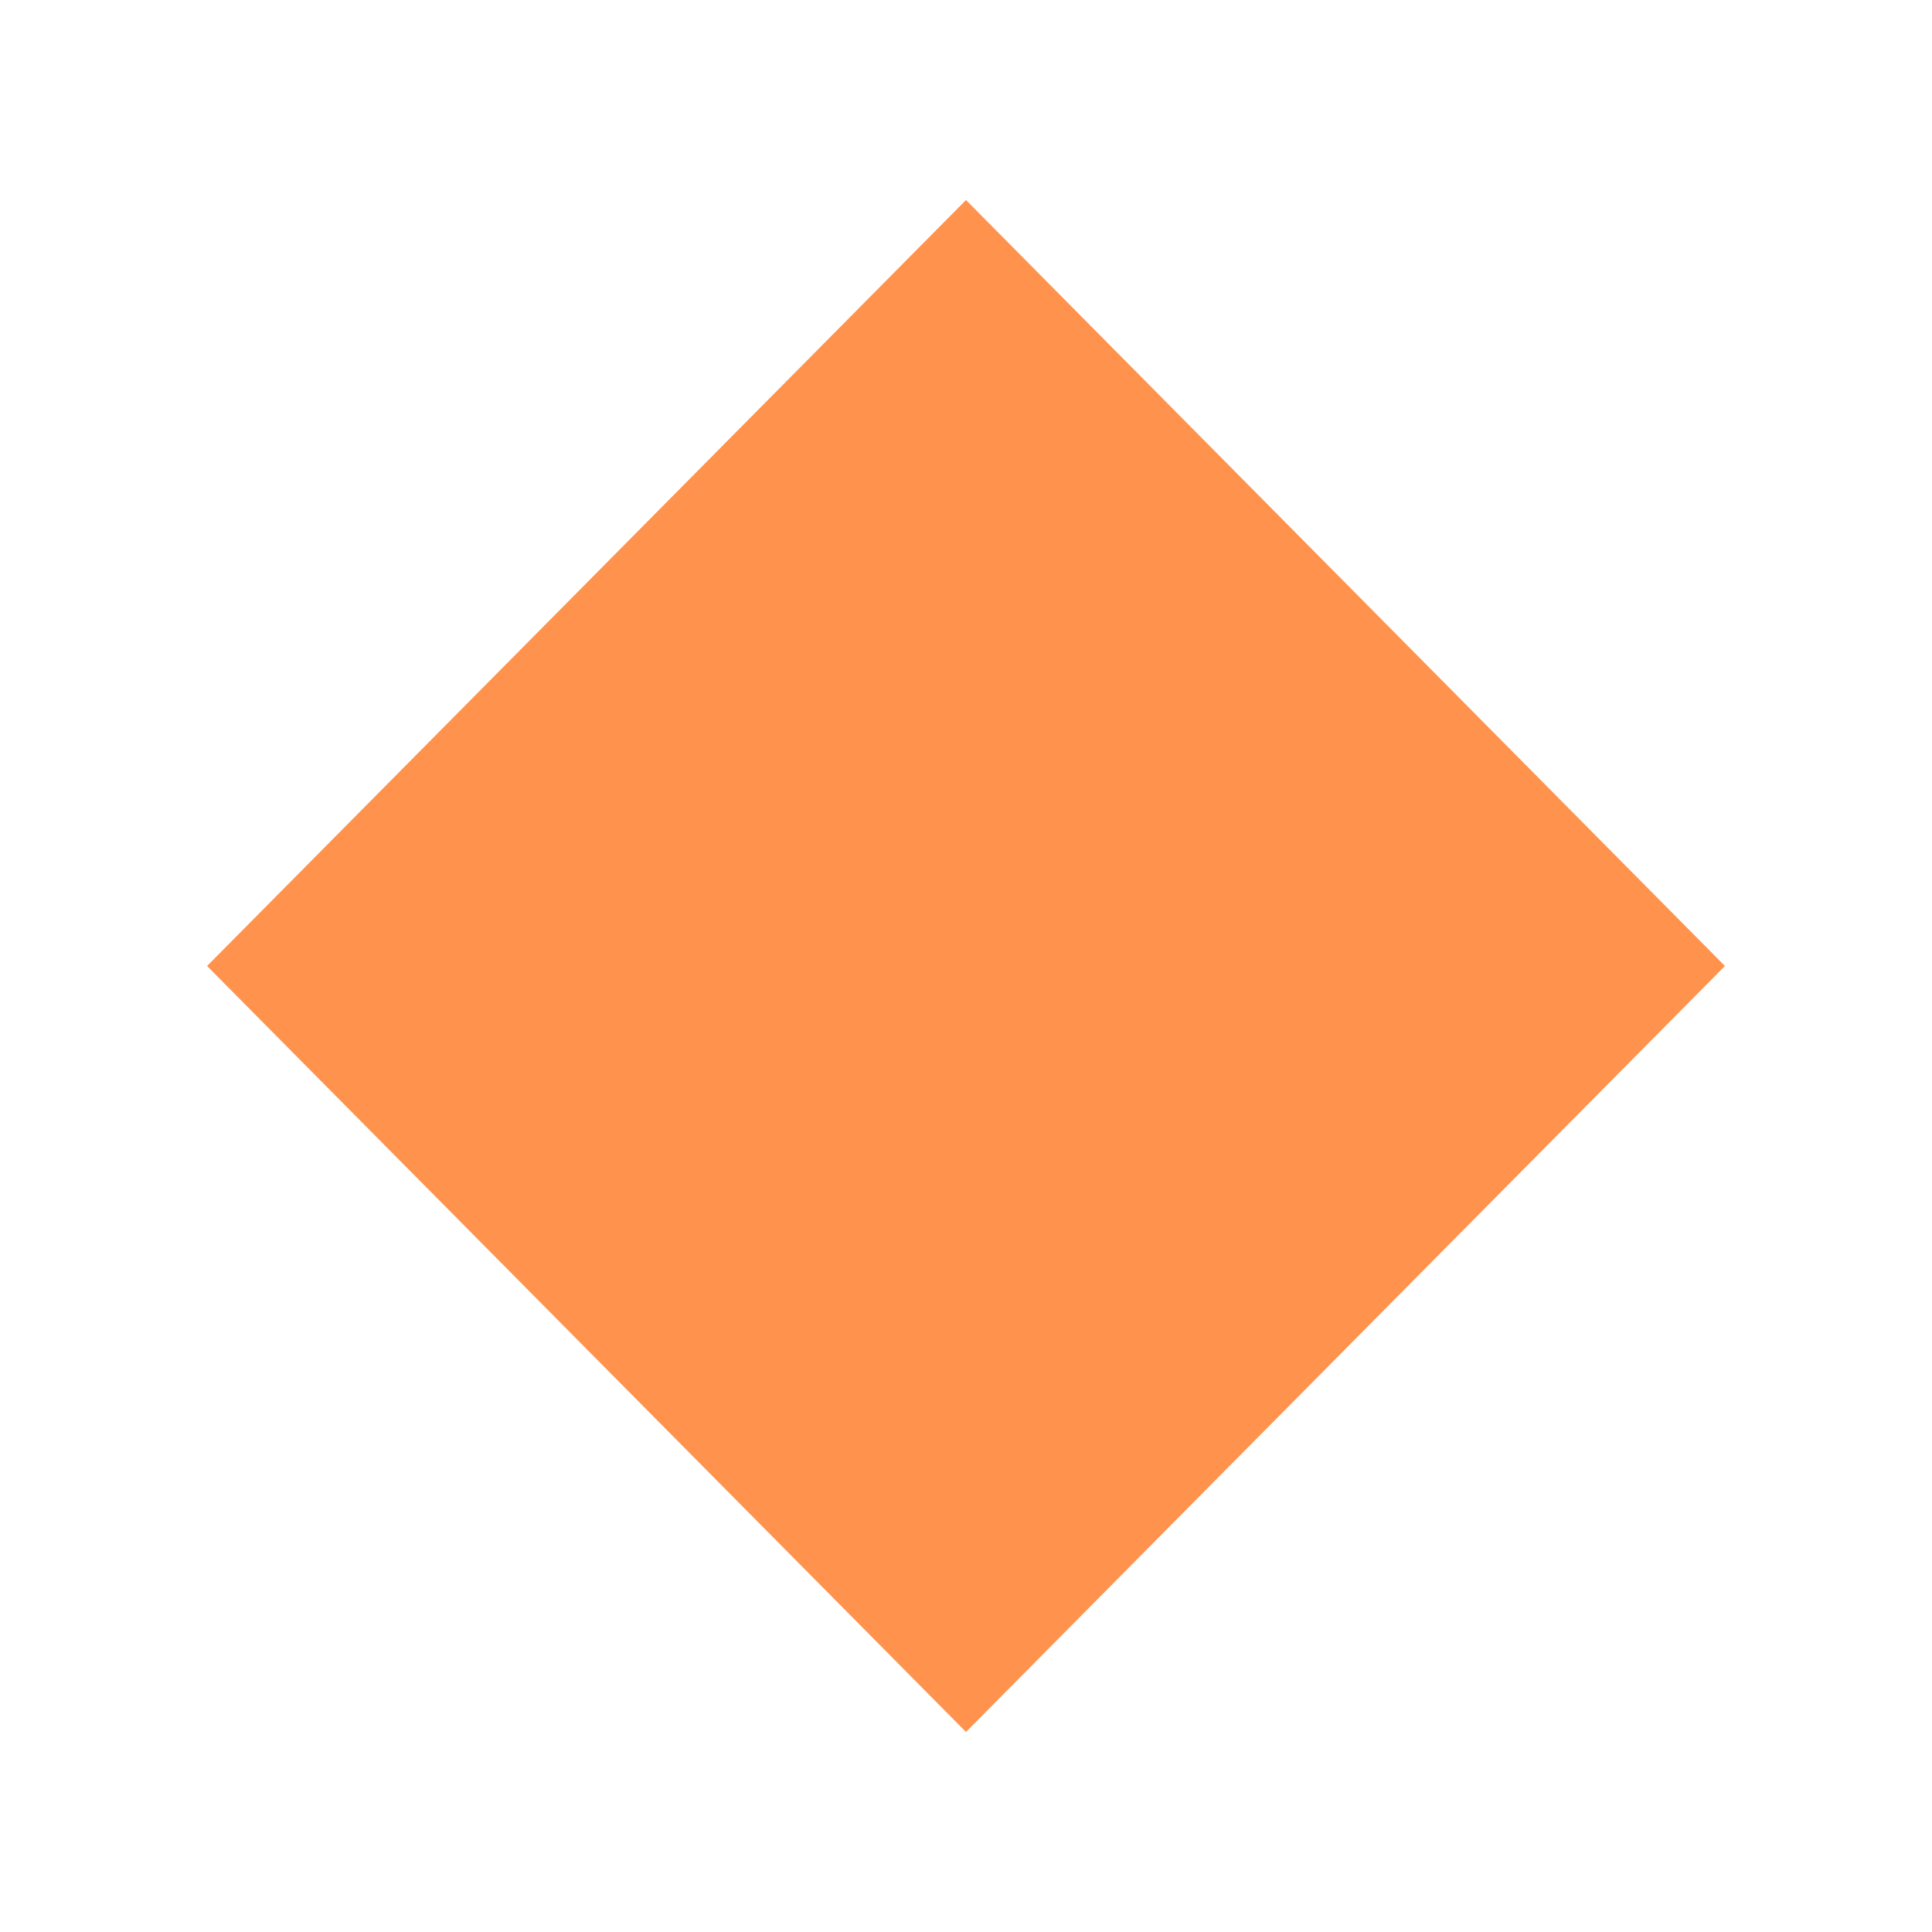
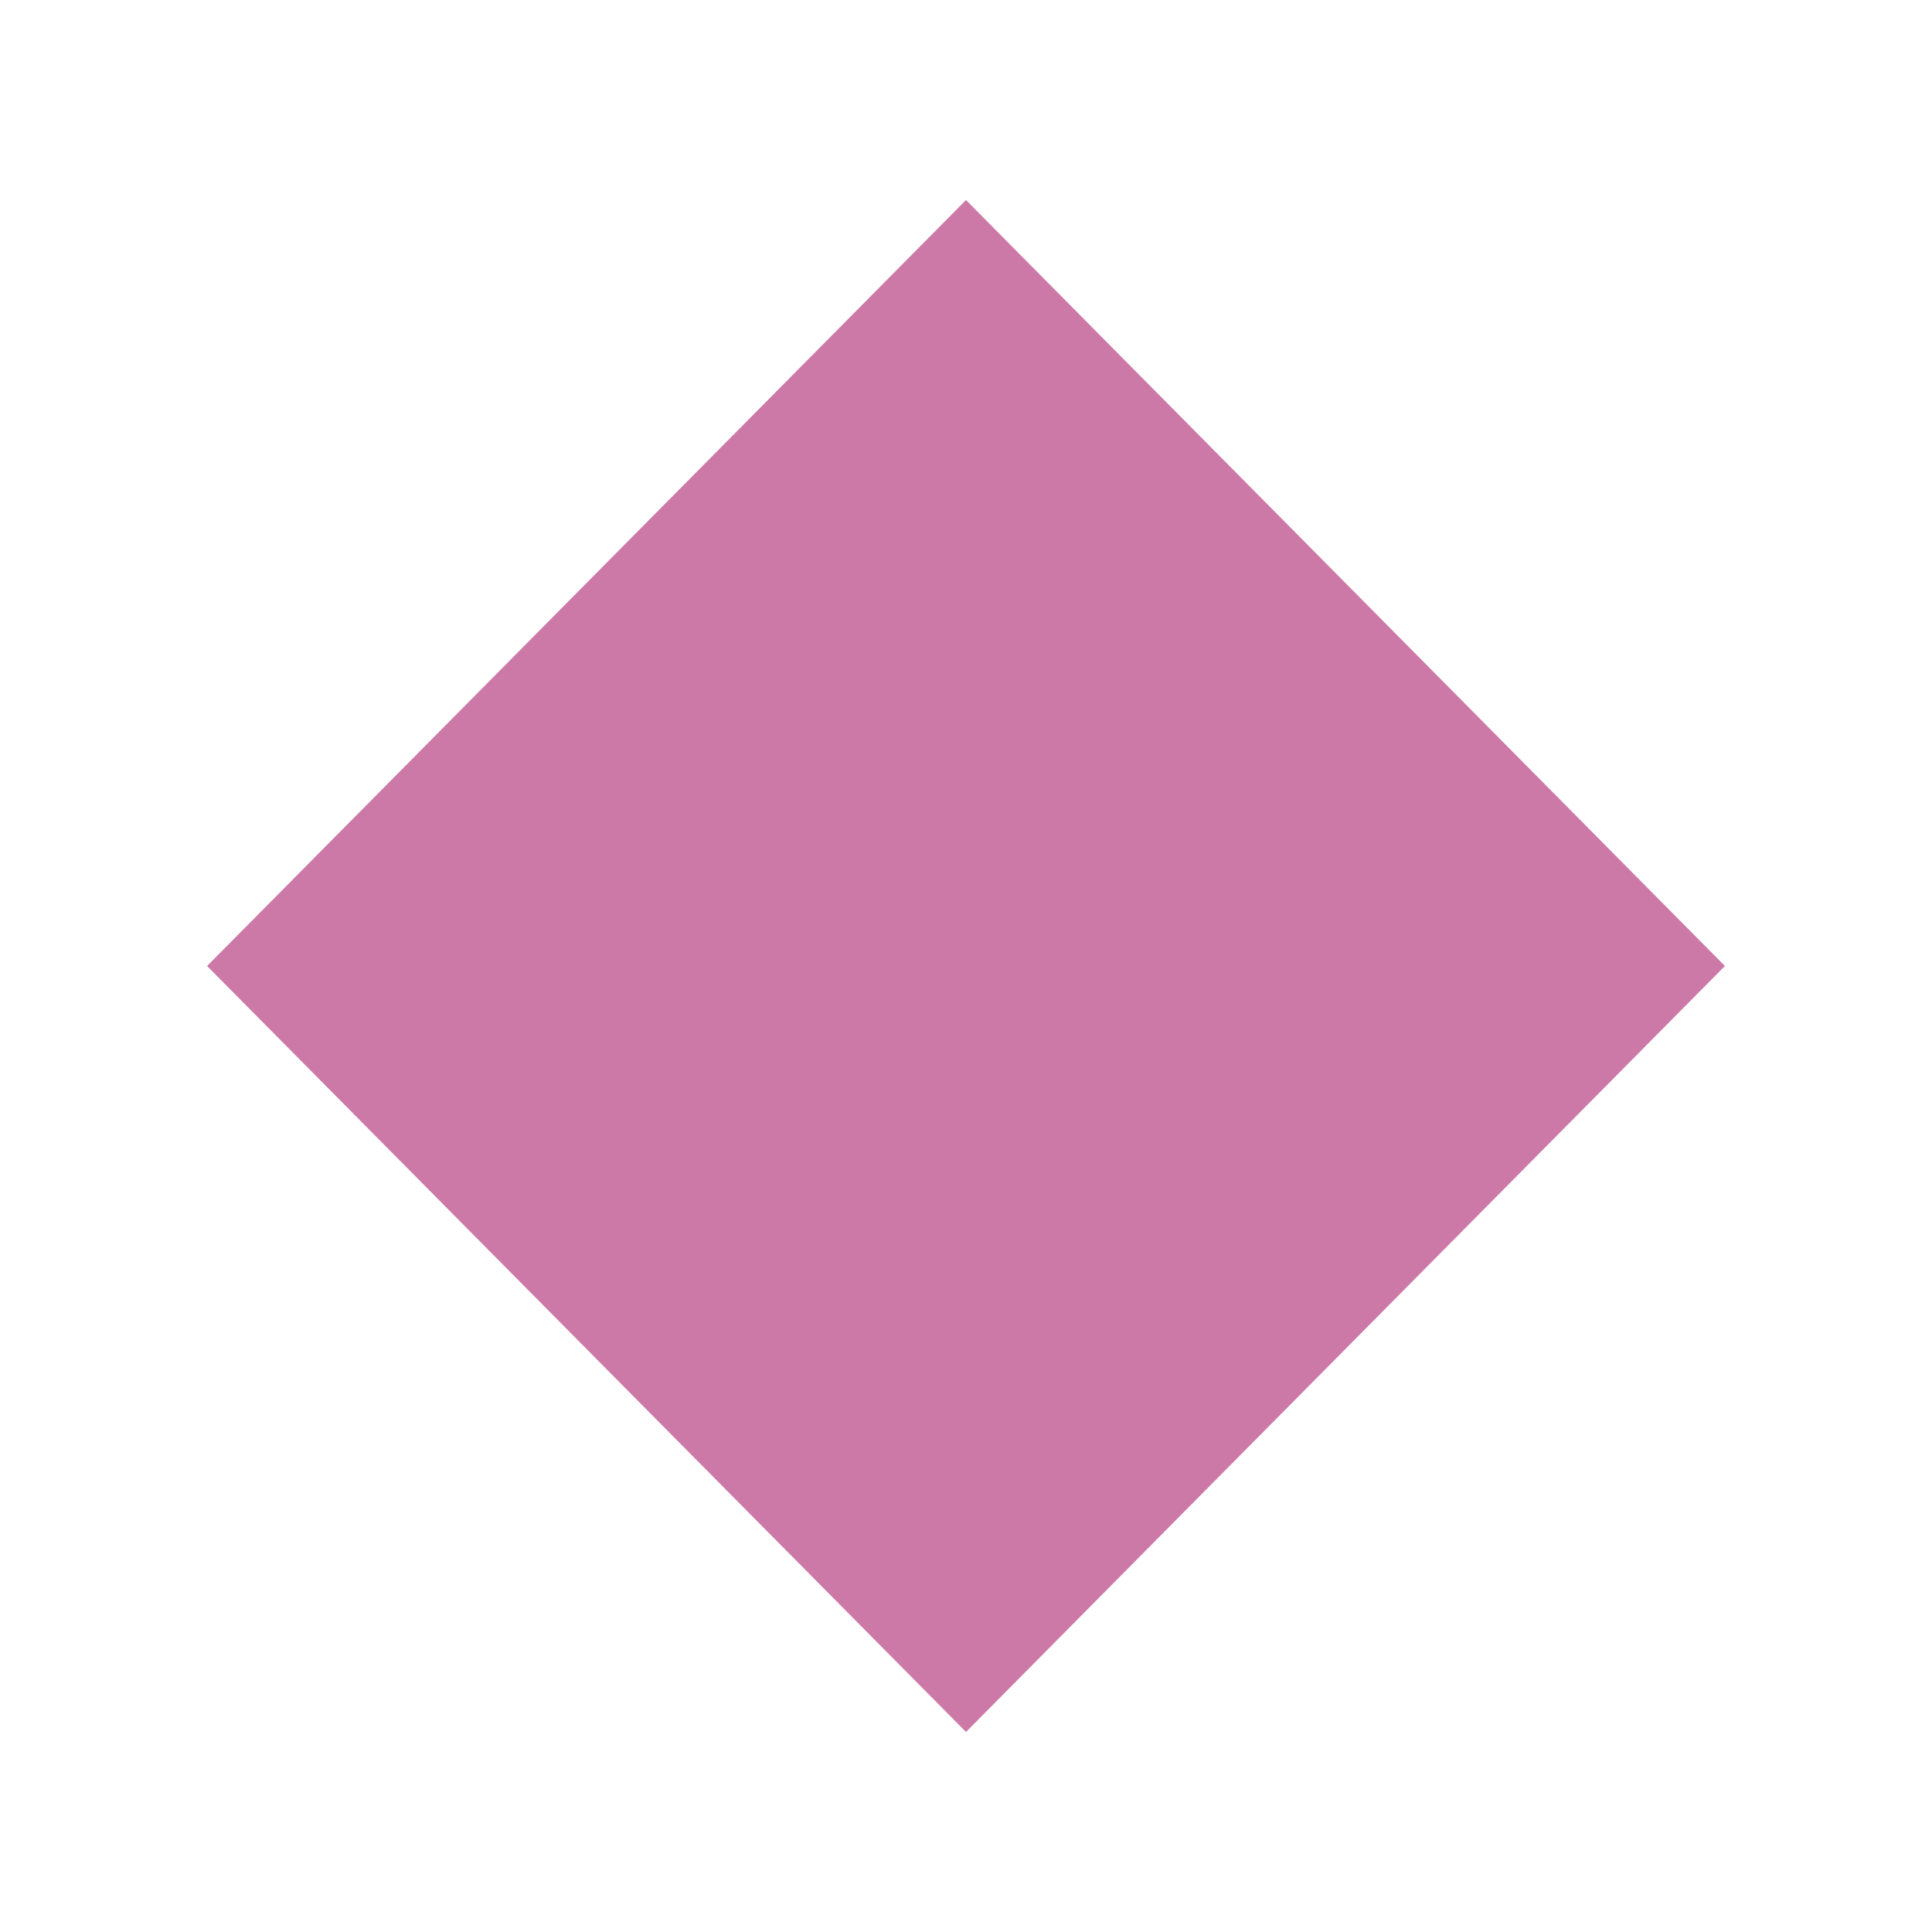
<svg xmlns="http://www.w3.org/2000/svg" width="210mm" height="210mm" viewBox="0 0 210 210" version="1.1" id="svg1">
  <defs id="defs1" />
  <g id="layer1">
-     <path style="fill:#ff924c;fill-rule:evenodd;stroke-width:0.2;stroke-miterlimit:3.7;paint-order:stroke markers fill;fill-opacity:1" d="M 105,21.743 22.508,105 105,188.257 187.492,105 Z" id="path2" />
+     <path style="fill:#cc79a7;fill-rule:evenodd;stroke-width:0.2;stroke-miterlimit:3.7;paint-order:stroke markers fill;fill-opacity:1" d="M 105,21.743 22.508,105 105,188.257 187.492,105 Z" id="path2" />
  </g>
</svg>
